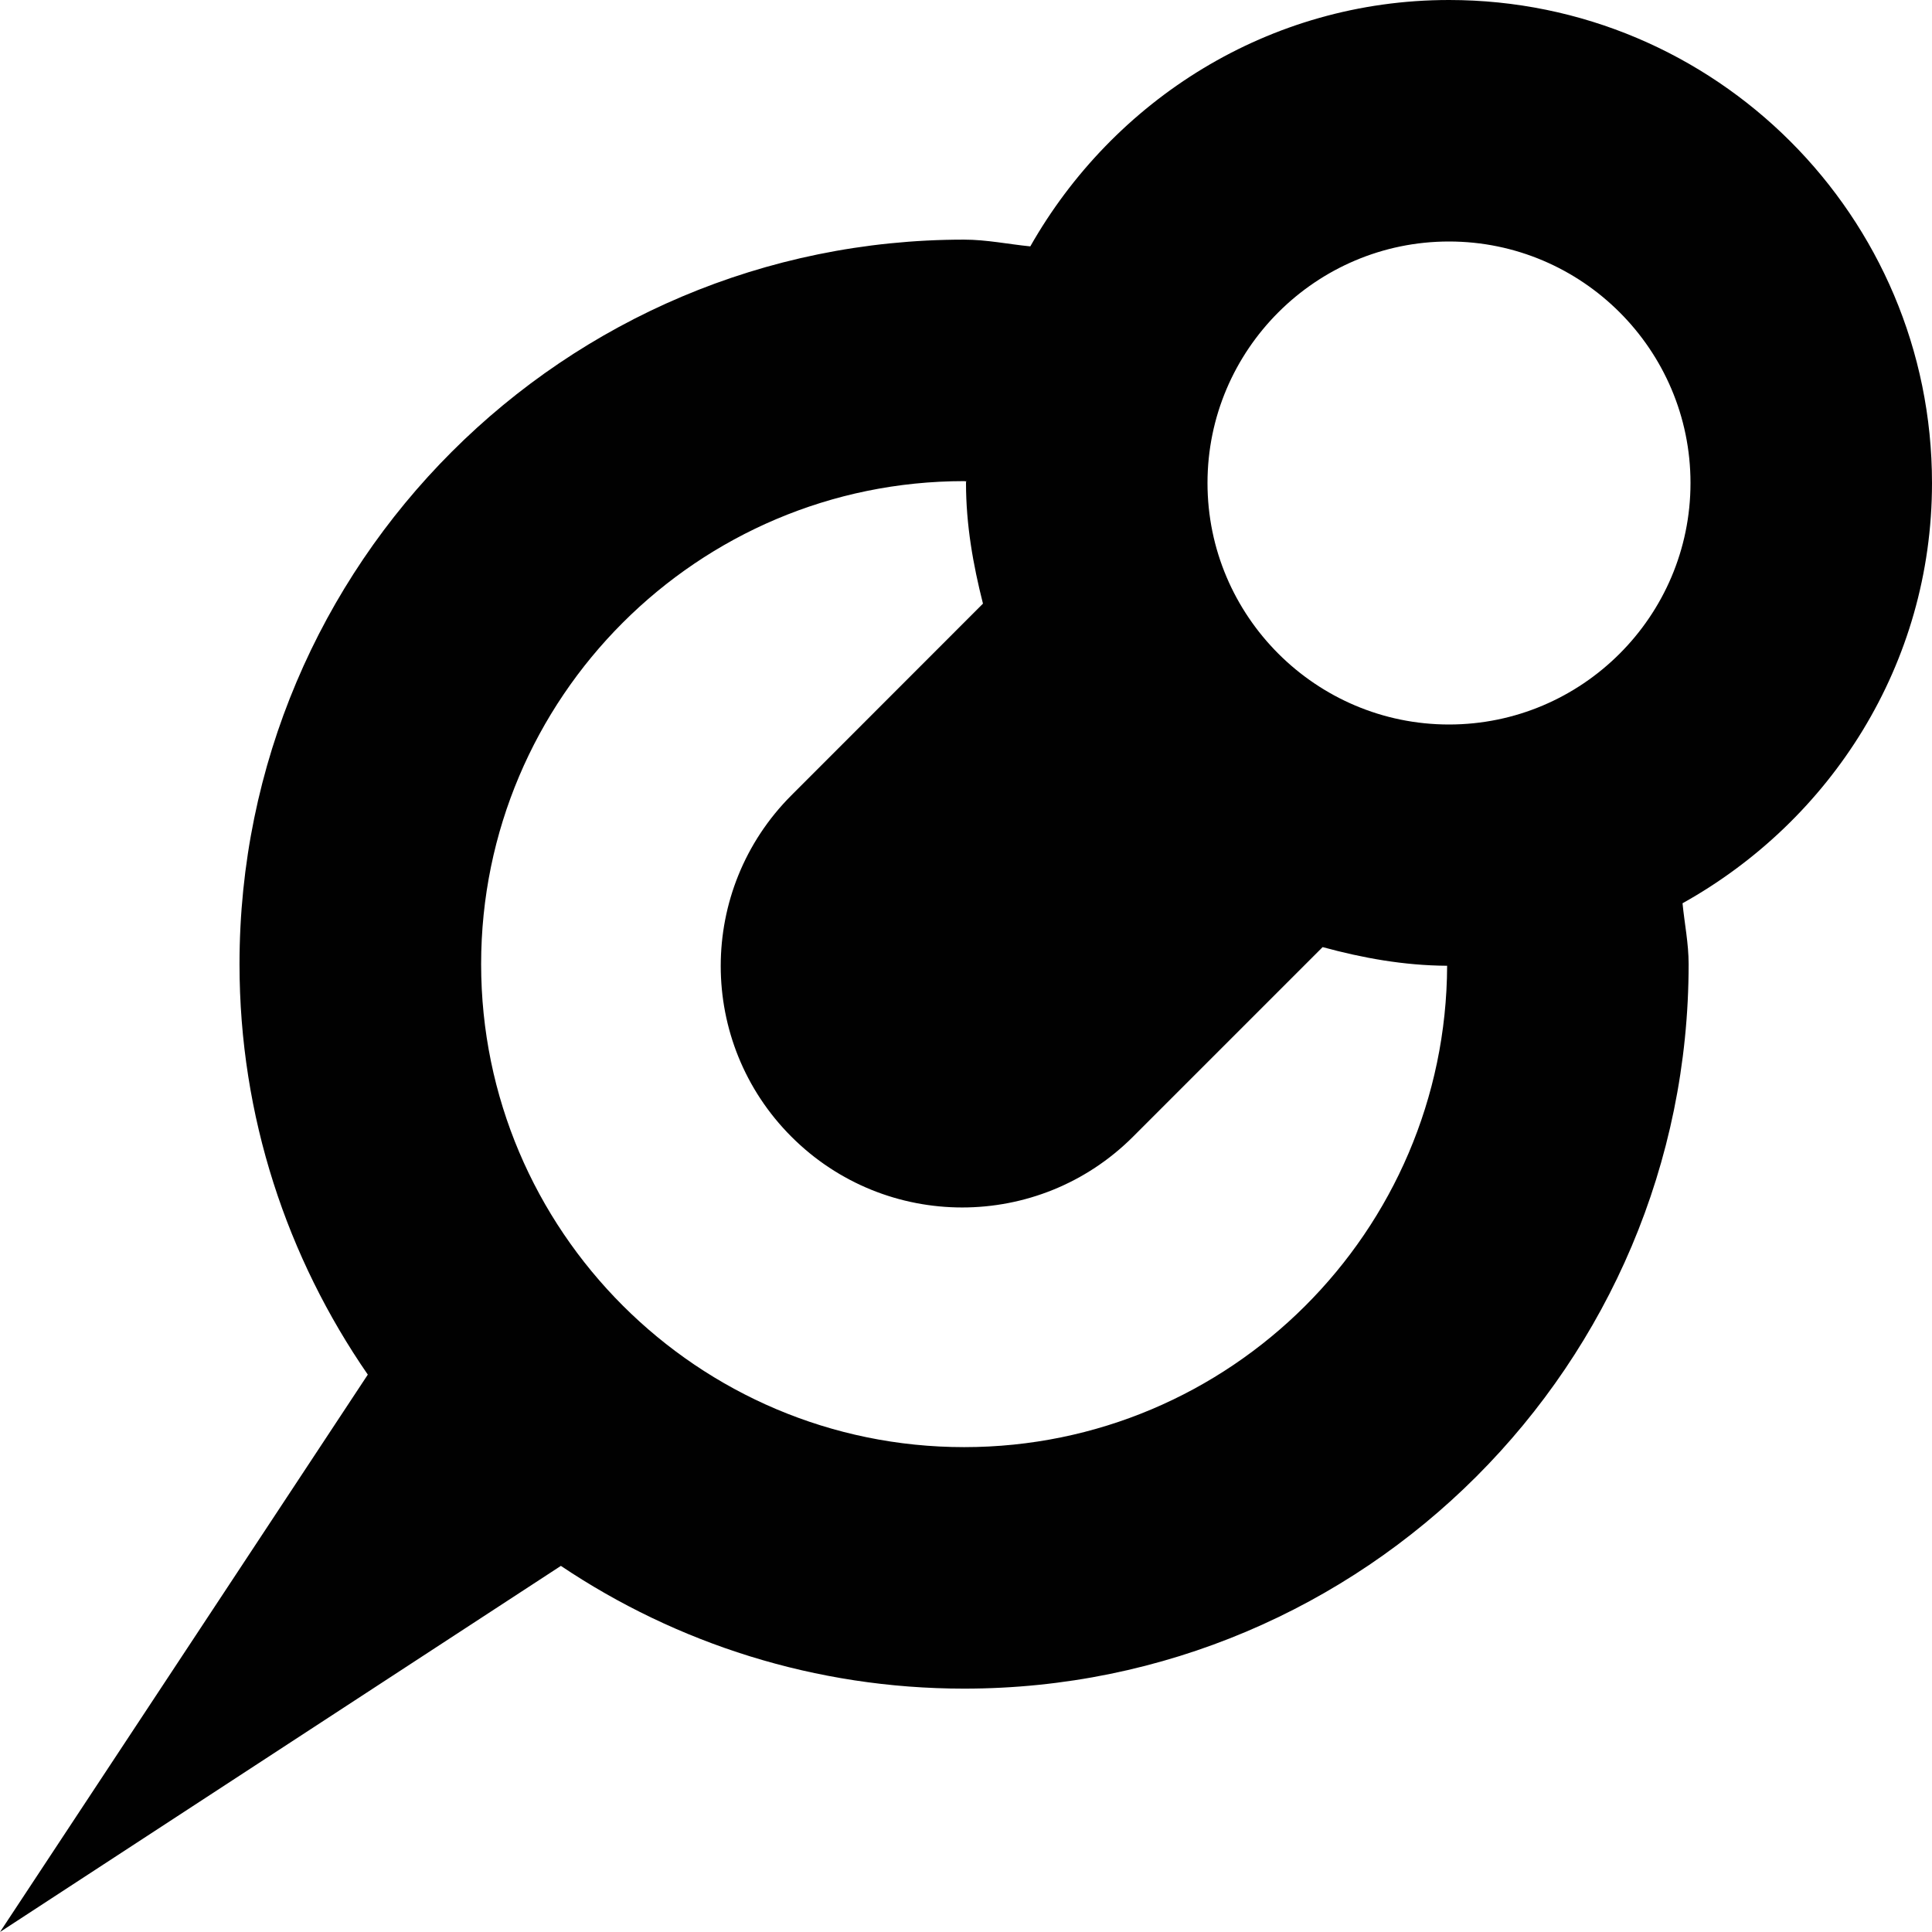
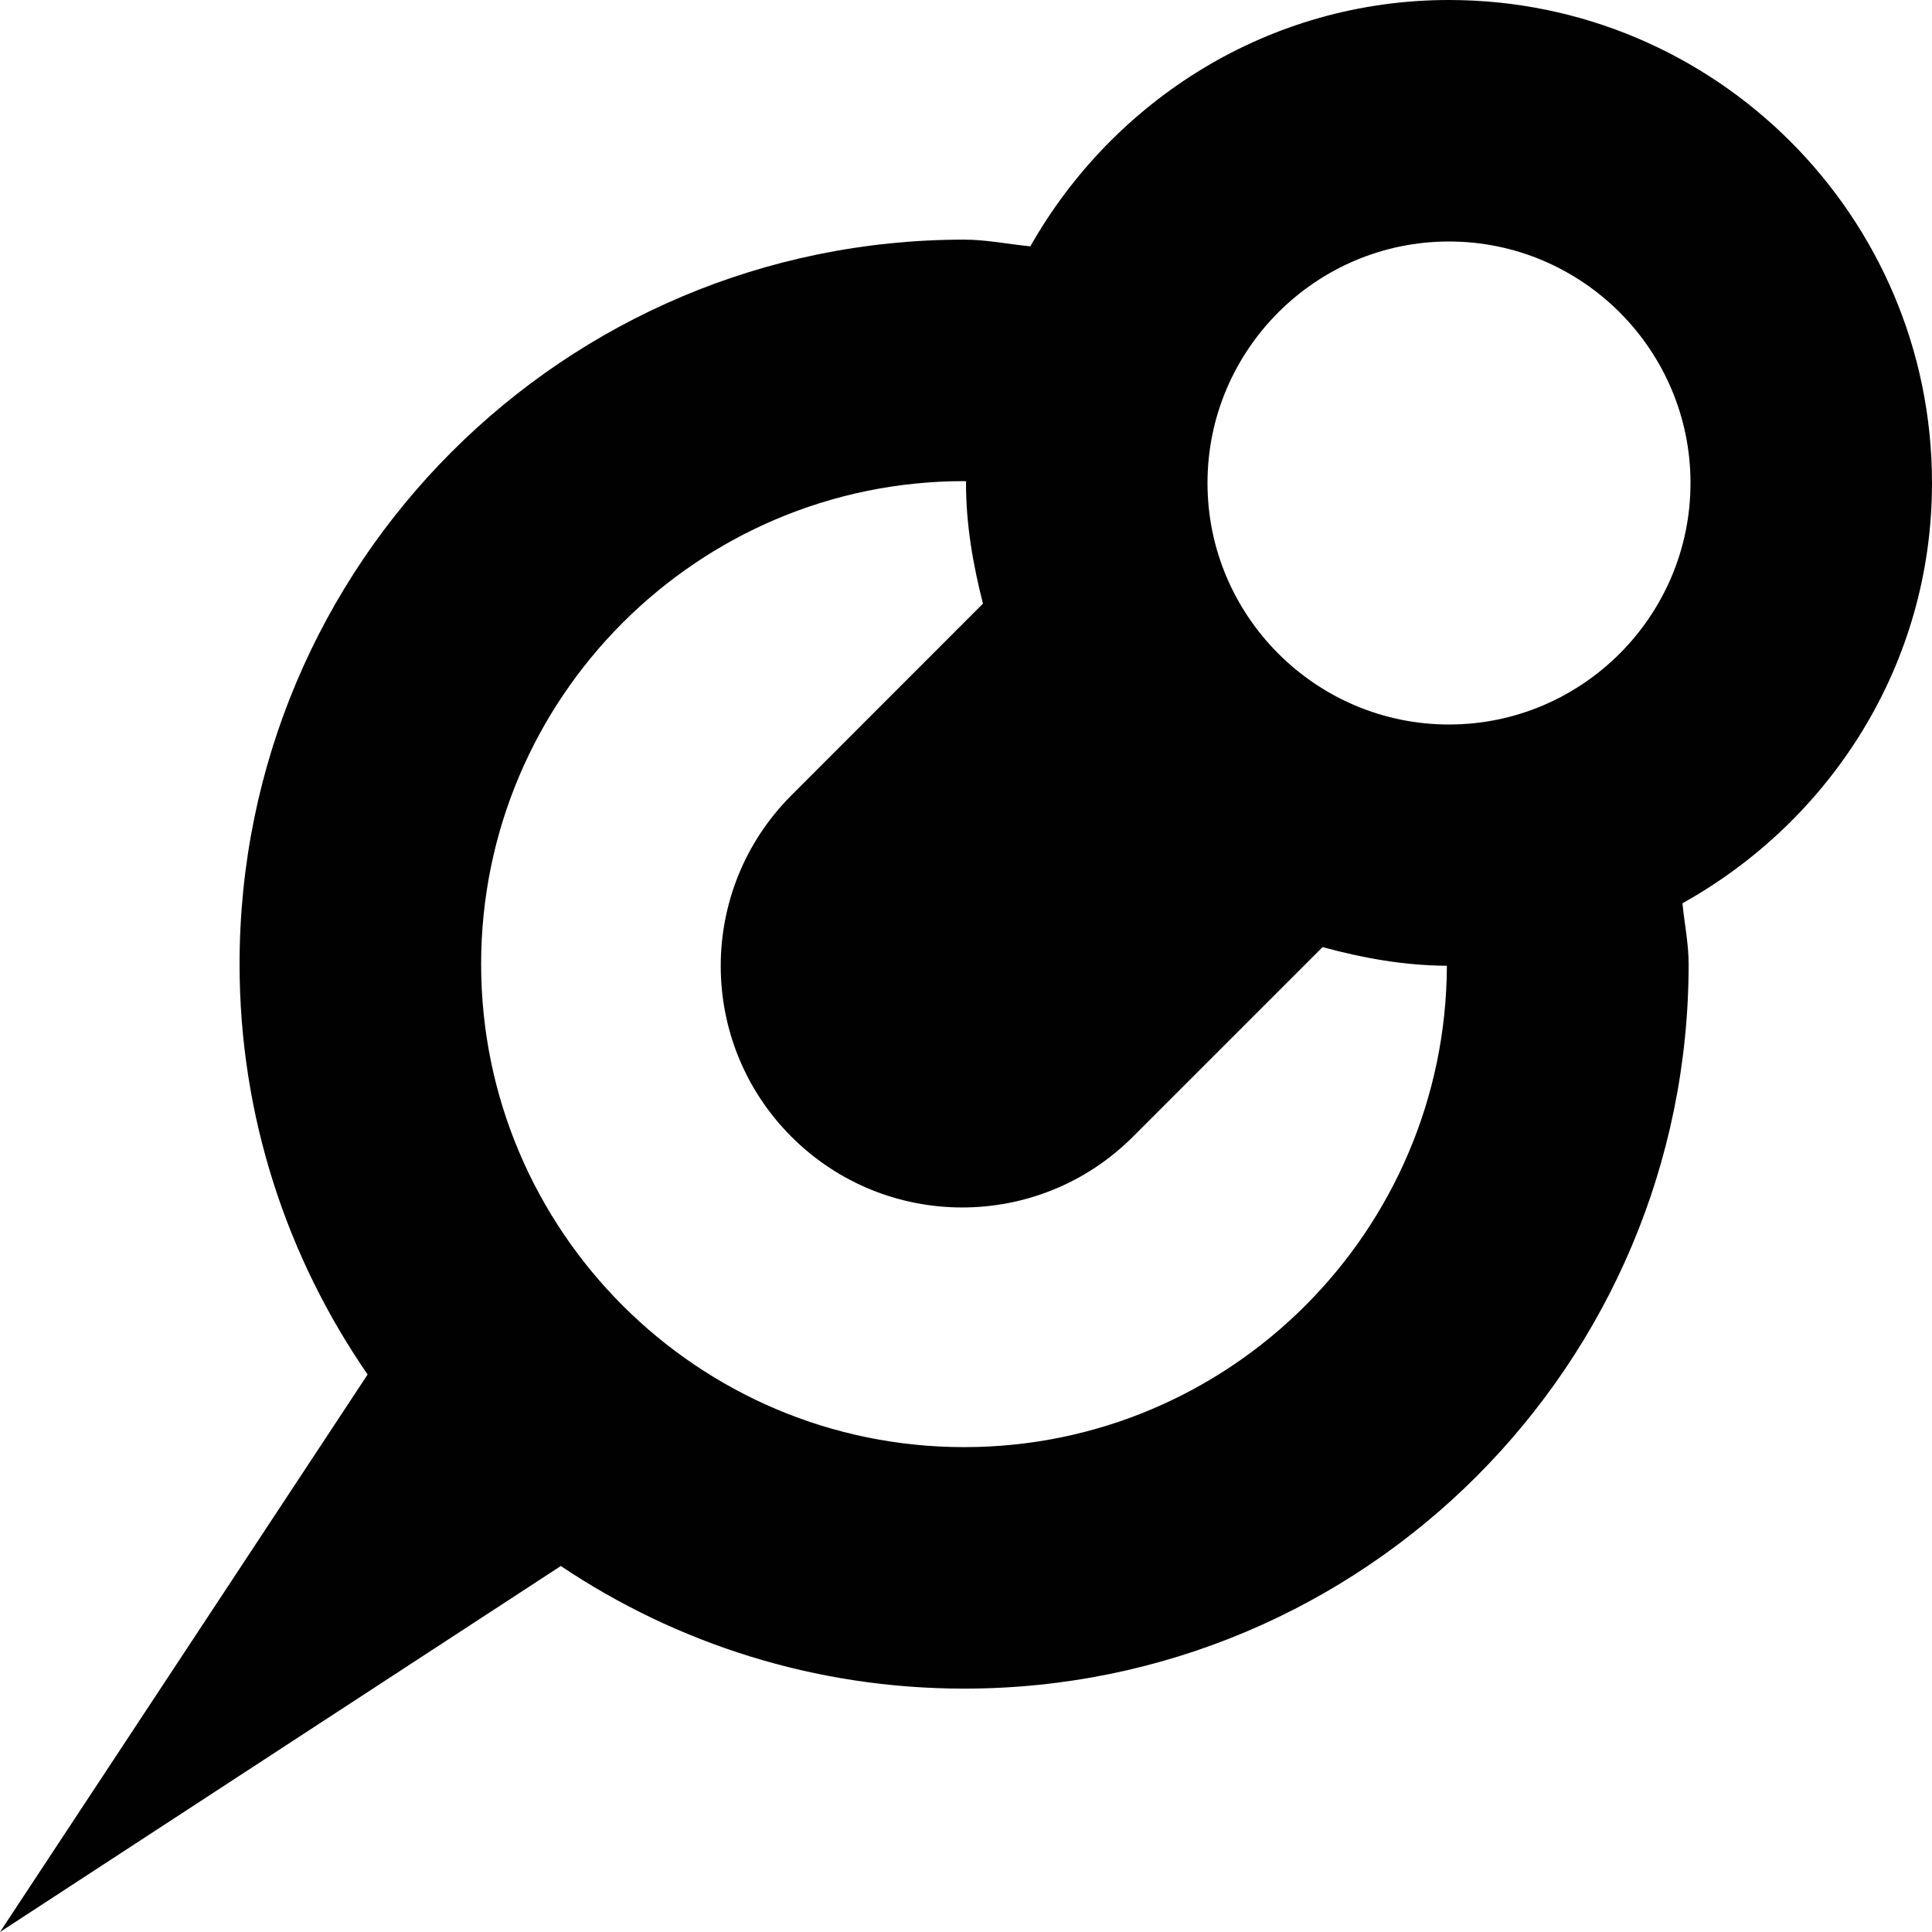
- <svg xmlns="http://www.w3.org/2000/svg" version="1.1" id="Layer_1" x="0px" y="0px" width="32px" height="32px" viewBox="0 0 32 32" enable-background="new 0 0 32 32" xml:space="preserve">
-   <g id="Layer_1_1_">
+ <svg xmlns="http://www.w3.org/2000/svg" version="1.1" x="0px" y="0px" width="32px" height="32px" viewBox="0 0 32 32" style="enable-background:new 0 0 32 32;" xml:space="preserve">
+   <g id="Layer_1">
</g>
-   <g id="pin_x5F_32x32">
-     <path fill="#010101" d="M32,8c0-4.417-3.585-8-8-8c-2.984,0-5.562,1.659-6.938,4.086c0-0.002,0.004-0.004,0.004-0.005   c-0.363-0.036-0.724-0.112-1.099-0.112c-6.625,0-12,5.371-12,12c0,2.527,0.79,4.865,2.125,6.799L0,32l9.29-6.064   c1.913,1.283,4.21,2.033,6.679,2.033c6.628,0,12-5.371,12-12c0-0.346-0.068-0.669-0.101-1.008C30.32,13.594,32,11.005,32,8z    M15.969,23.969c-4.413,0-8-3.588-8-8c0-4.412,3.587-8,8-8c0.016,0,0.024,0.004,0.031,0.004c0-0.008,0.004-0.014,0.004-0.02   C16.004,7.969,16,7.984,16,8c0,0.695,0.118,1.355,0.281,1.998l-3.172,3.174c-1.562,1.562-1.562,4.094,0,5.656s4.094,1.562,5.657,0   l3.141-3.141c0.66,0.18,1.344,0.305,2.062,0.309C23.953,20.396,20.375,23.969,15.969,23.969z M24,12c-2.203,0-4-1.794-4-4   s1.797-4,4-4s4,1.794,4,4S26.203,12,24,12z" />
+   <g id="pin">
+     <path style="fill:#010101;" d="M32,8c0-4.416-3.586-8-8-8c-2.984,0-5.562,1.658-6.938,4.086c0-0.002,0.004-0.004,0.004-0.006   c-0.367-0.035-0.723-0.111-1.098-0.111c-6.629,0-12,5.371-12,12c0,2.527,0.789,4.867,2.121,6.797L0,32l9.289-6.062   c1.91,1.281,4.207,2.031,6.68,2.031c6.629,0,12-5.371,12-12c0-0.346-0.07-0.67-0.102-1.008C30.32,13.594,32,11.006,32,8z    M15.969,23.969c-4.414,0-8-3.586-8-8c0-4.412,3.586-8,8-8c0.012,0,0.023,0.004,0.031,0.004c0-0.008,0.004-0.014,0.004-0.02   C16.004,7.969,16,7.984,16,8c0,0.695,0.117,1.355,0.281,1.998l-3.172,3.174c-1.562,1.562-1.562,4.094,0,5.656s4.094,1.562,5.656,0   l3.141-3.141c0.66,0.18,1.344,0.305,2.059,0.309C23.949,20.398,20.371,23.969,15.969,23.969z M24,12c-2.203,0-4-1.795-4-4   s1.797-4,4-4s4,1.795,4,4S26.203,12,24,12z" />
  </g>
</svg>
